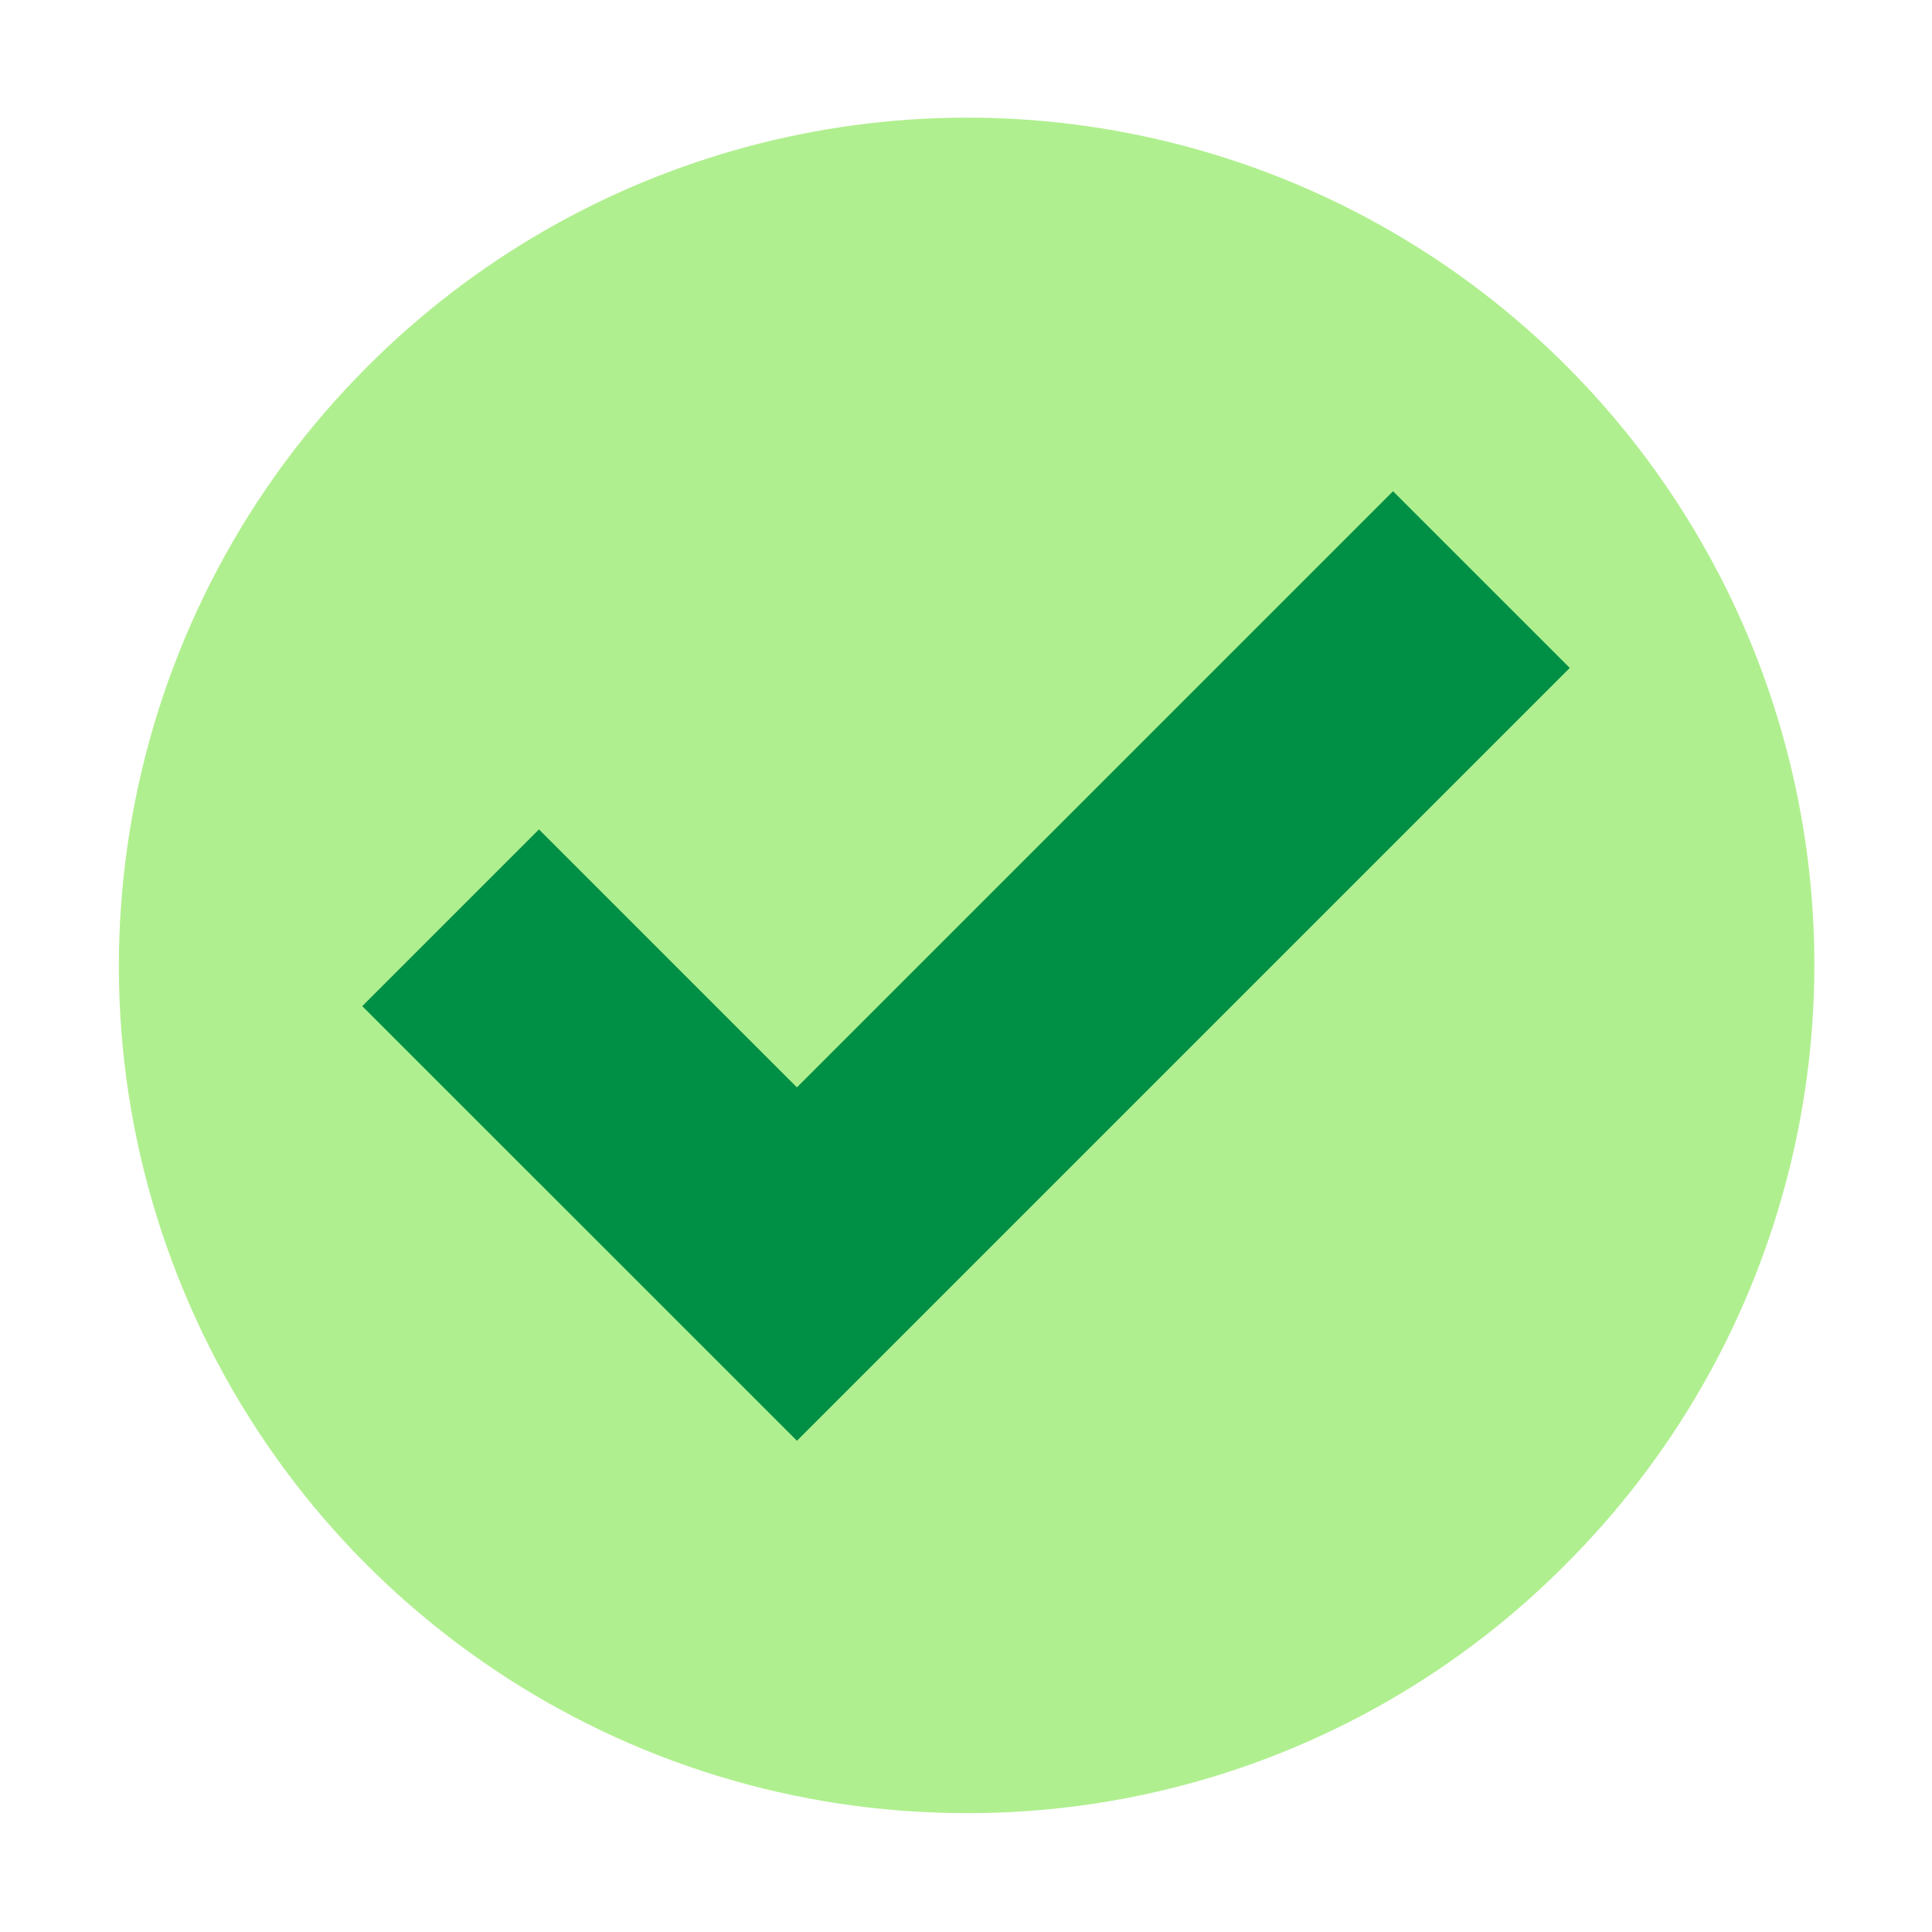
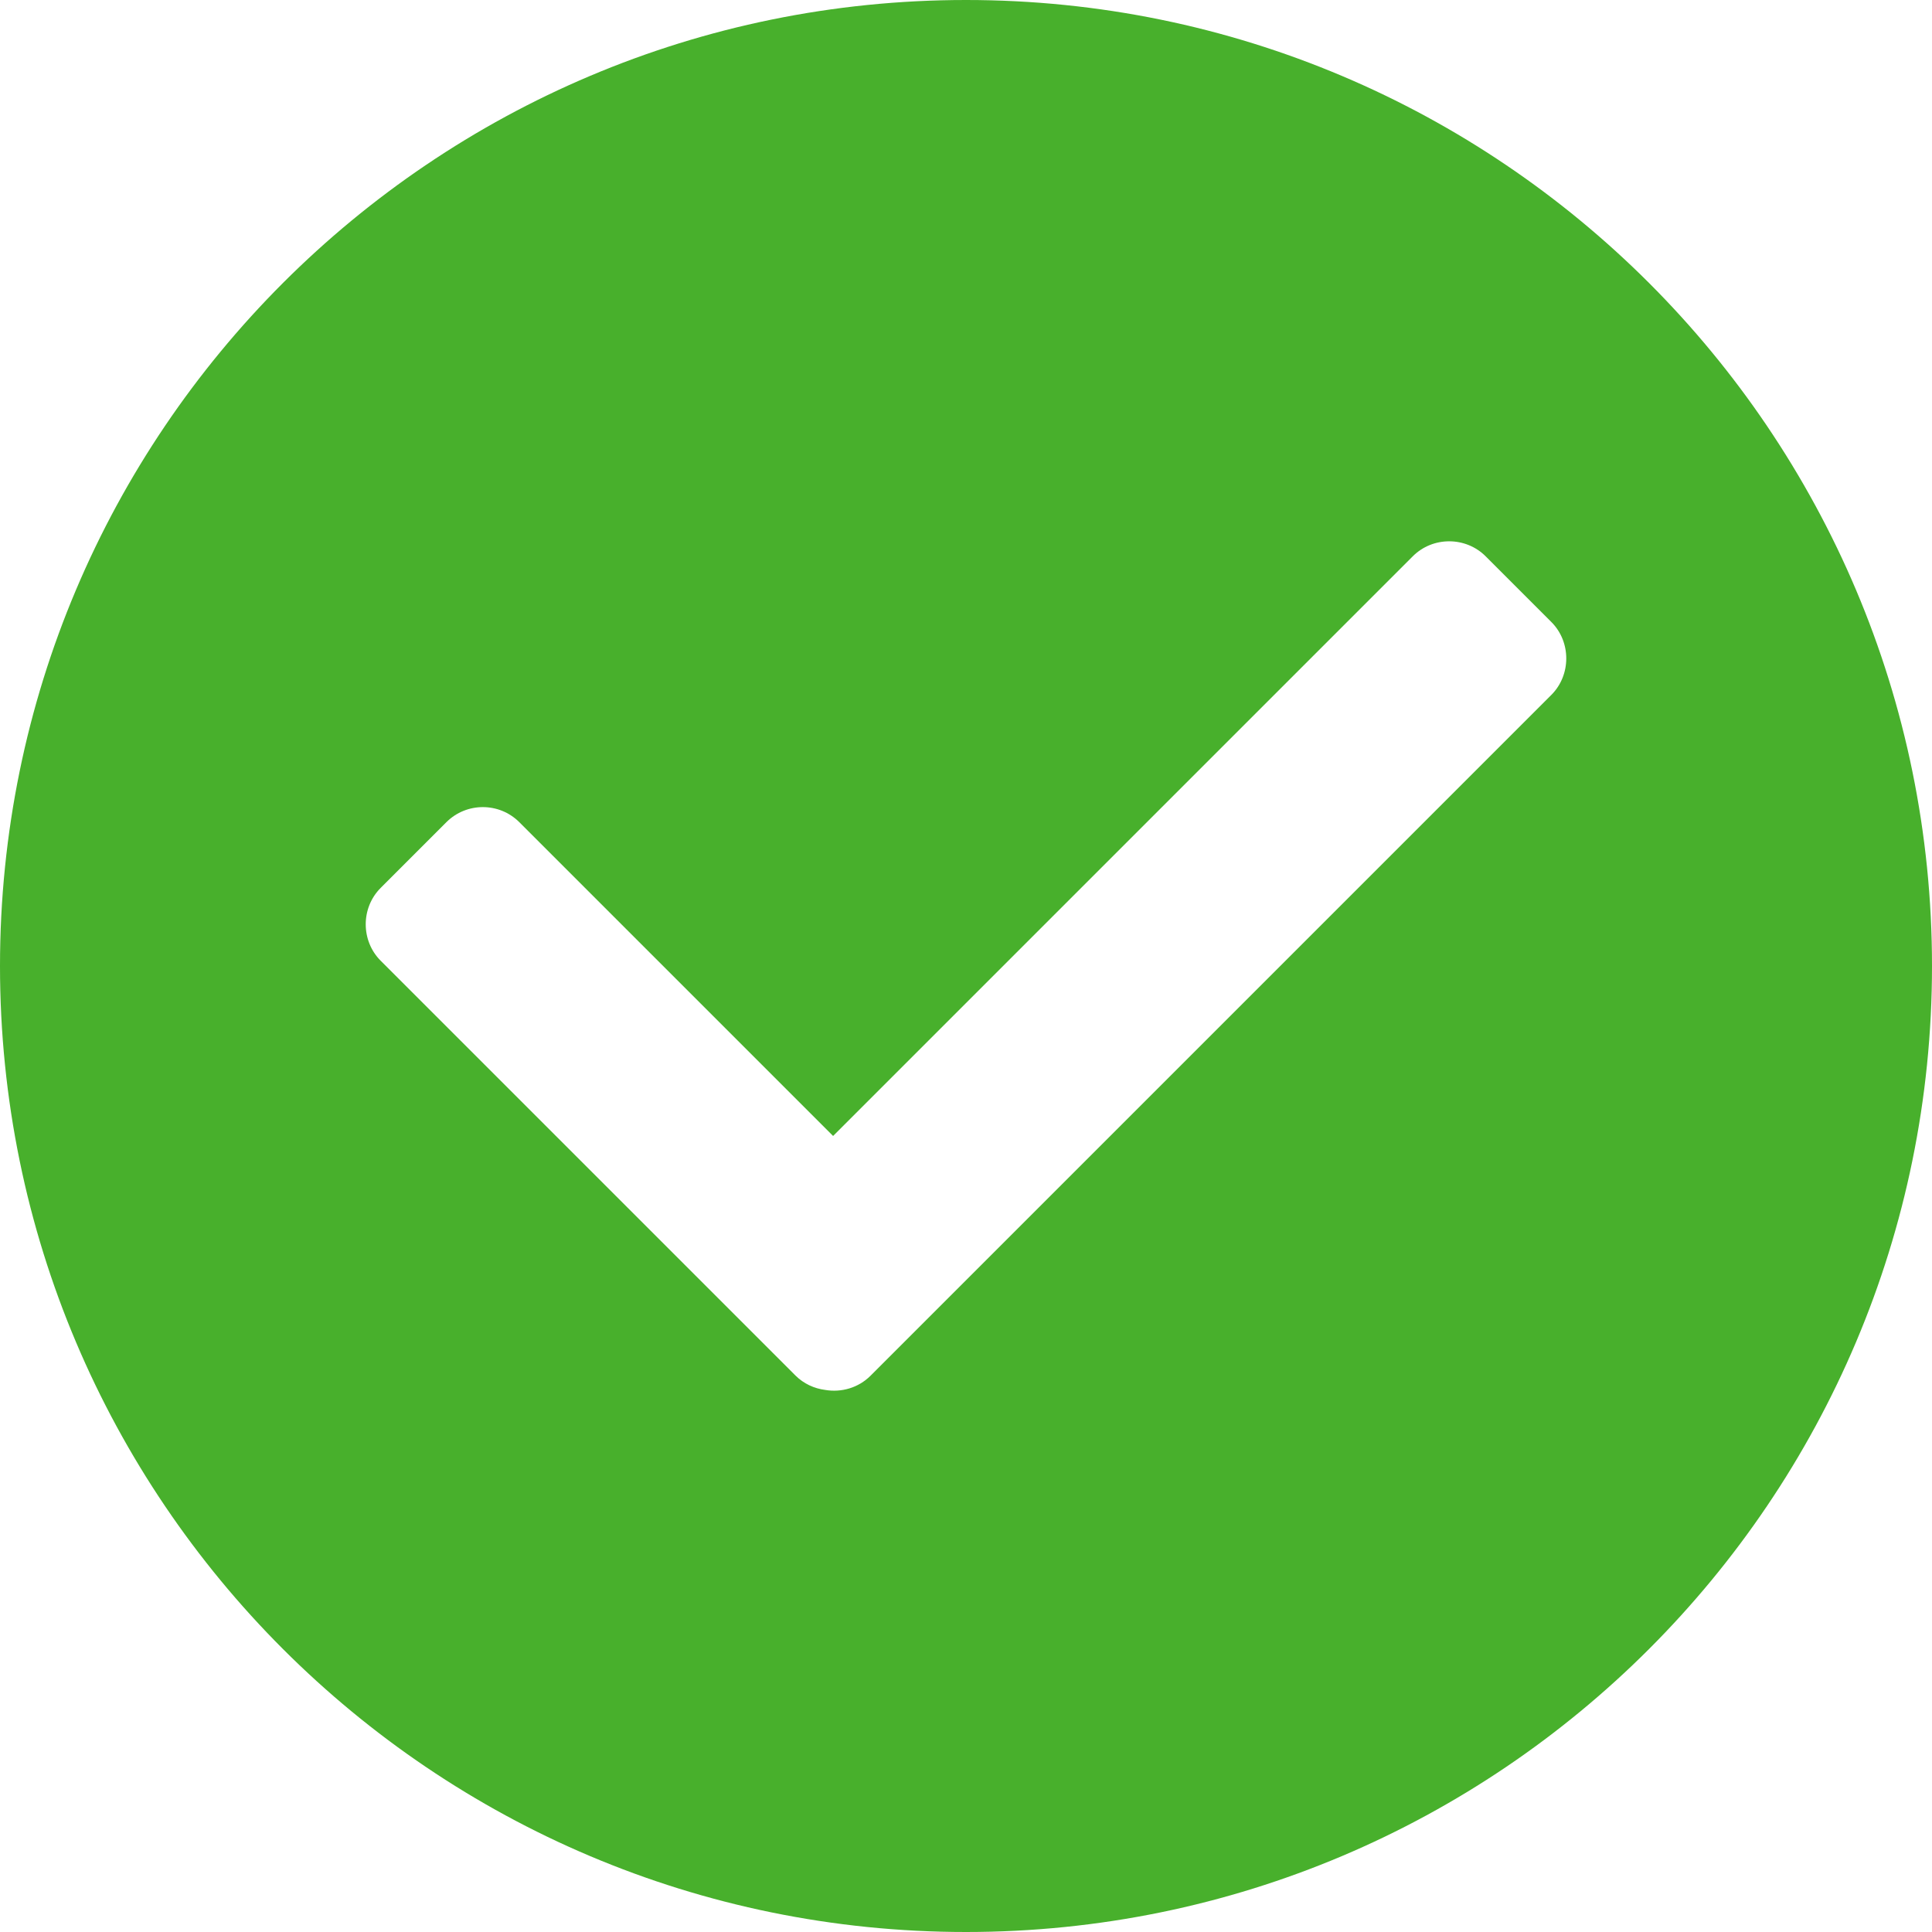
- <svg xmlns="http://www.w3.org/2000/svg" height="512" viewBox="0 0 520 520" width="512">
-   <g id="_11-Checked" data-name="11-Checked">
-     <path d="m260 488a228 228 0 0 1 -161.22-389.22 228 228 0 1 1 322.44 322.44 226.5 226.5 0 0 1 -161.22 66.78z" fill="#b0ef8f" />
-     <path d="m214.5 387.781-117-116.981 47.561-47.56 69.428 69.428 160.45-160.45 47.561 47.56z" fill="#009045" />
+ <svg xmlns="http://www.w3.org/2000/svg" clip-rule="evenodd" fill-rule="evenodd" height="512" image-rendering="optimizeQuality" shape-rendering="geometricPrecision" text-rendering="geometricPrecision" viewBox="0 0 254000 254000" width="512">
+   <g id="图层_x0020_1">
+     <path d="m127000 254000c-70129 0-127000-56871-127000-127000s56871-127000 127000-127000 127000 56871 127000 127000-56871 127000-127000 127000zm-17473-104654 76212-76211c2637-2638 6967-2611 9578 0l8642 8642c2611 2611 2611 6968 0 9578l-89509 89510c-1601 1601-3850 2231-5957 1869-1442-181-2833-814-3919-1899l-54525-54525c-2606-2606-2637-6941 0-9579l8642-8642c2638-2637 6941-2637 9579 0z" fill="#48b02c" />
  </g>
</svg>
